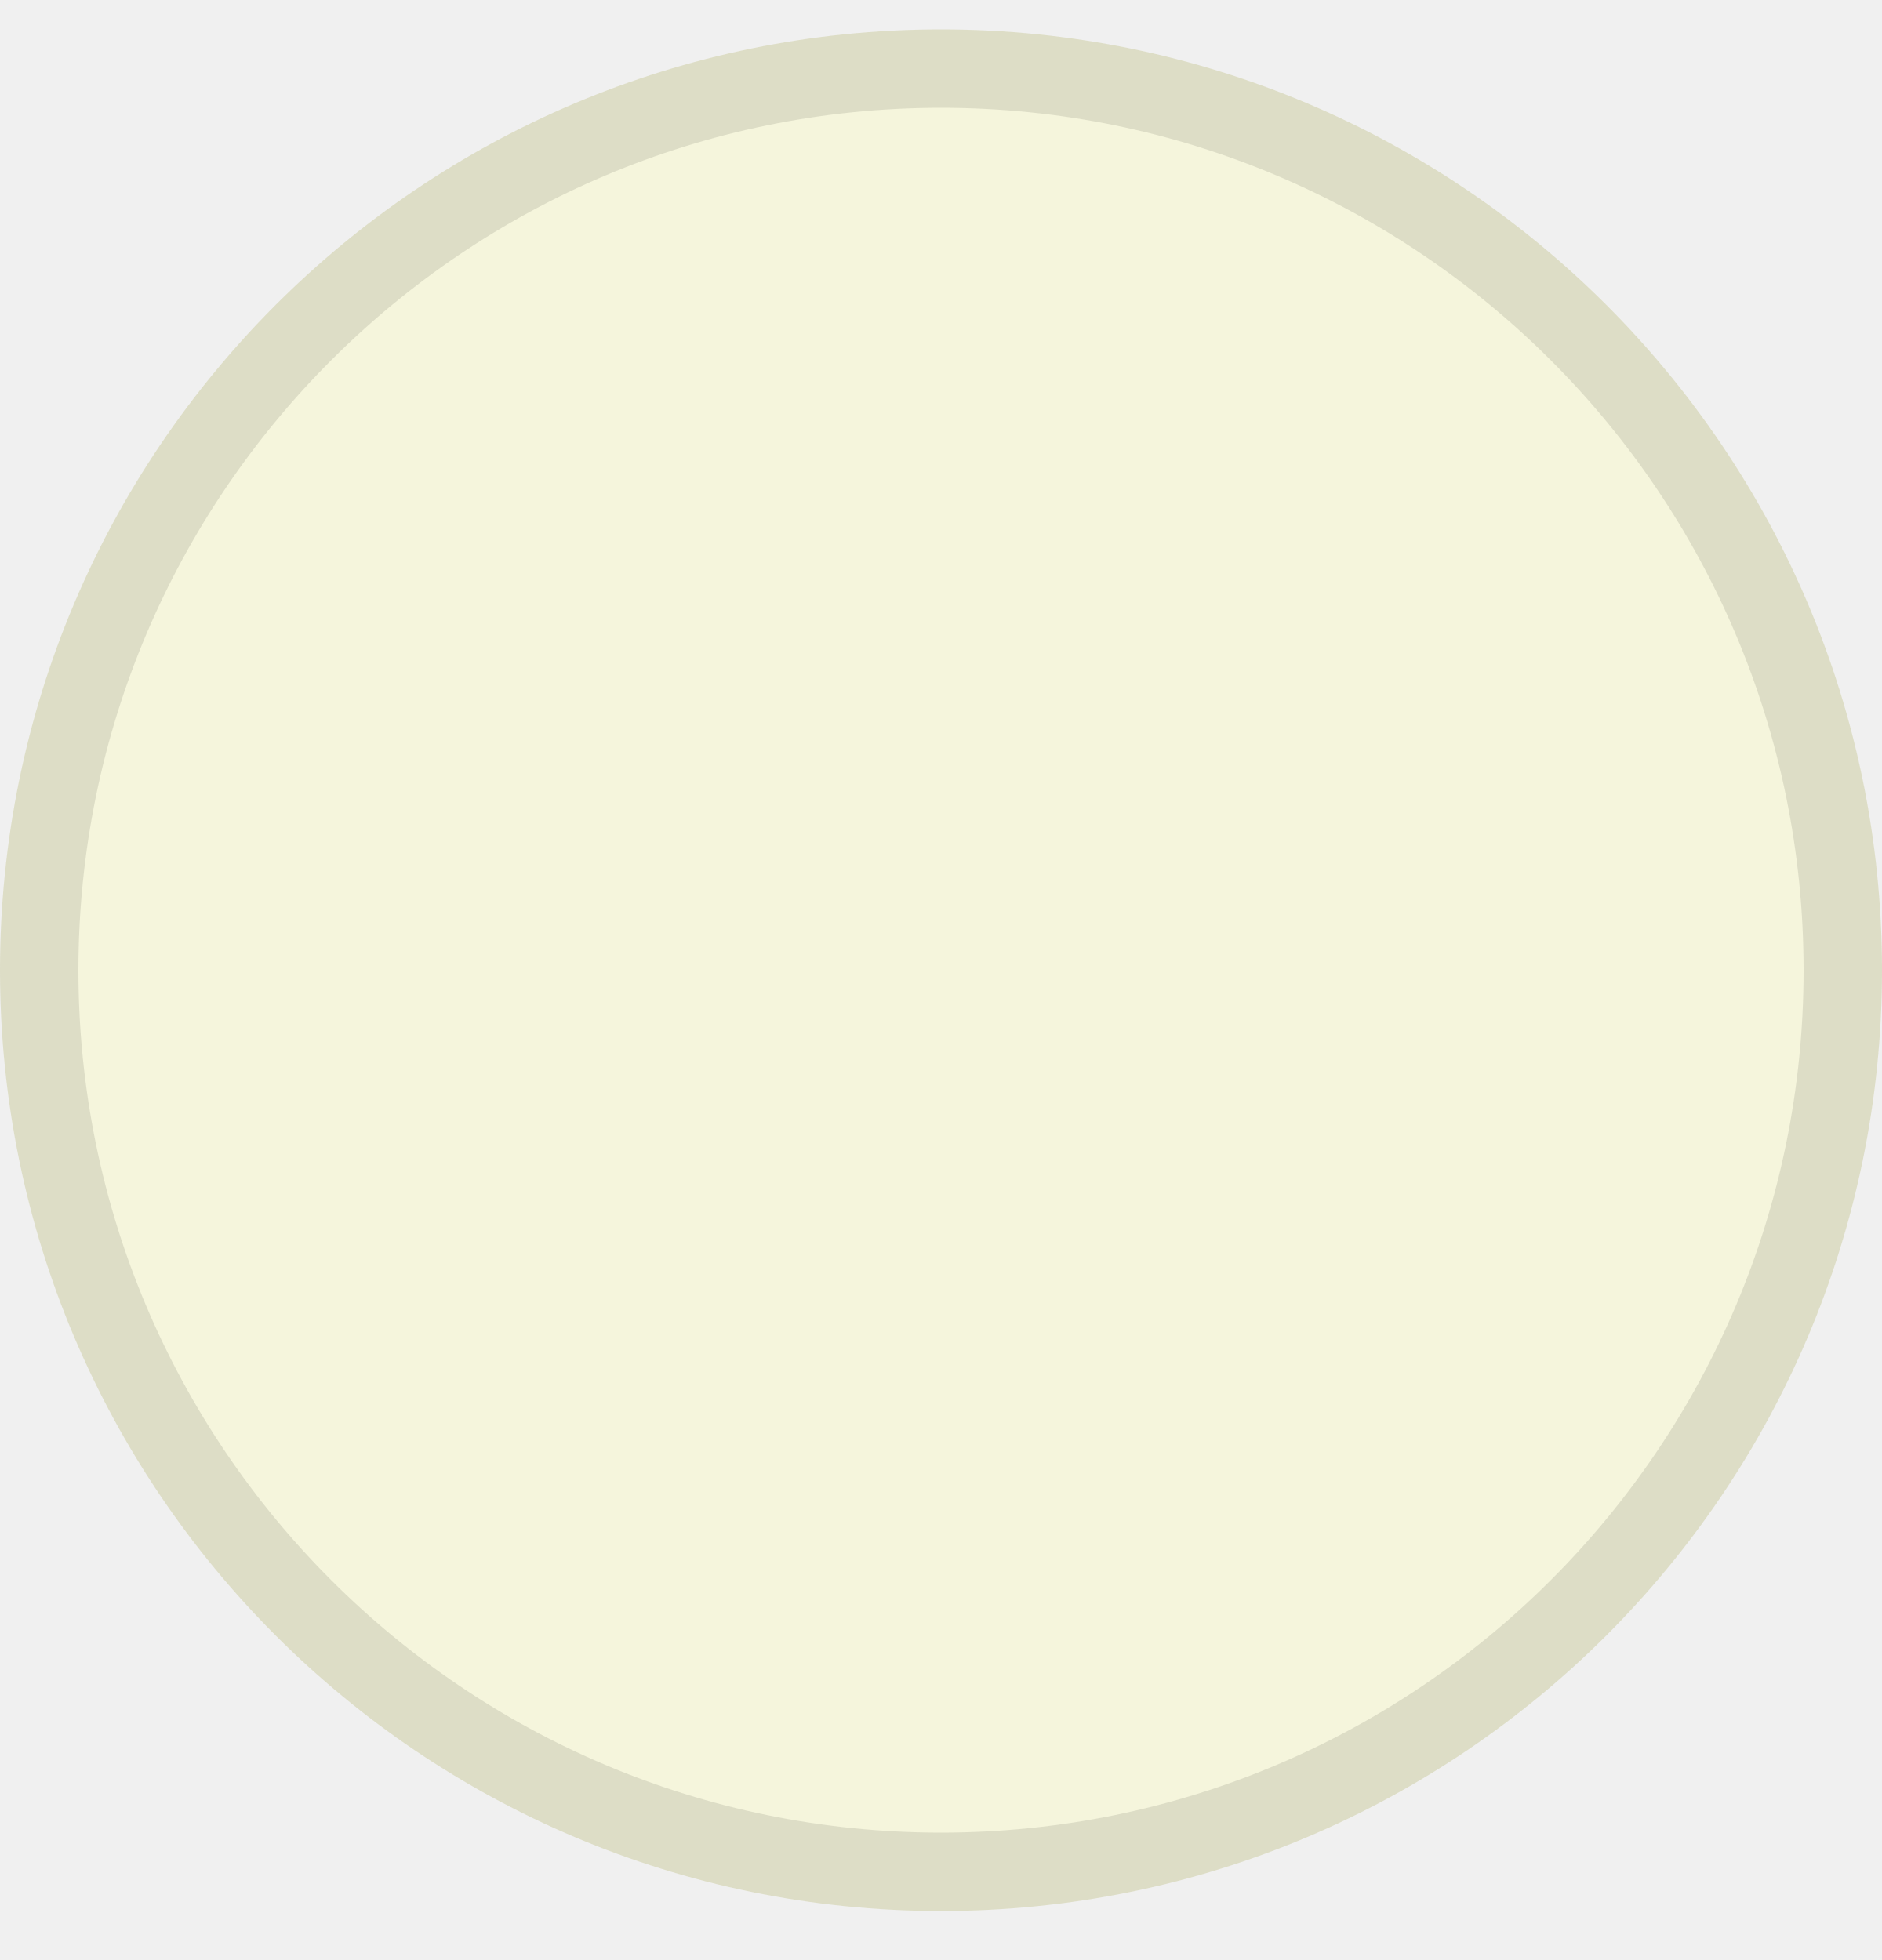
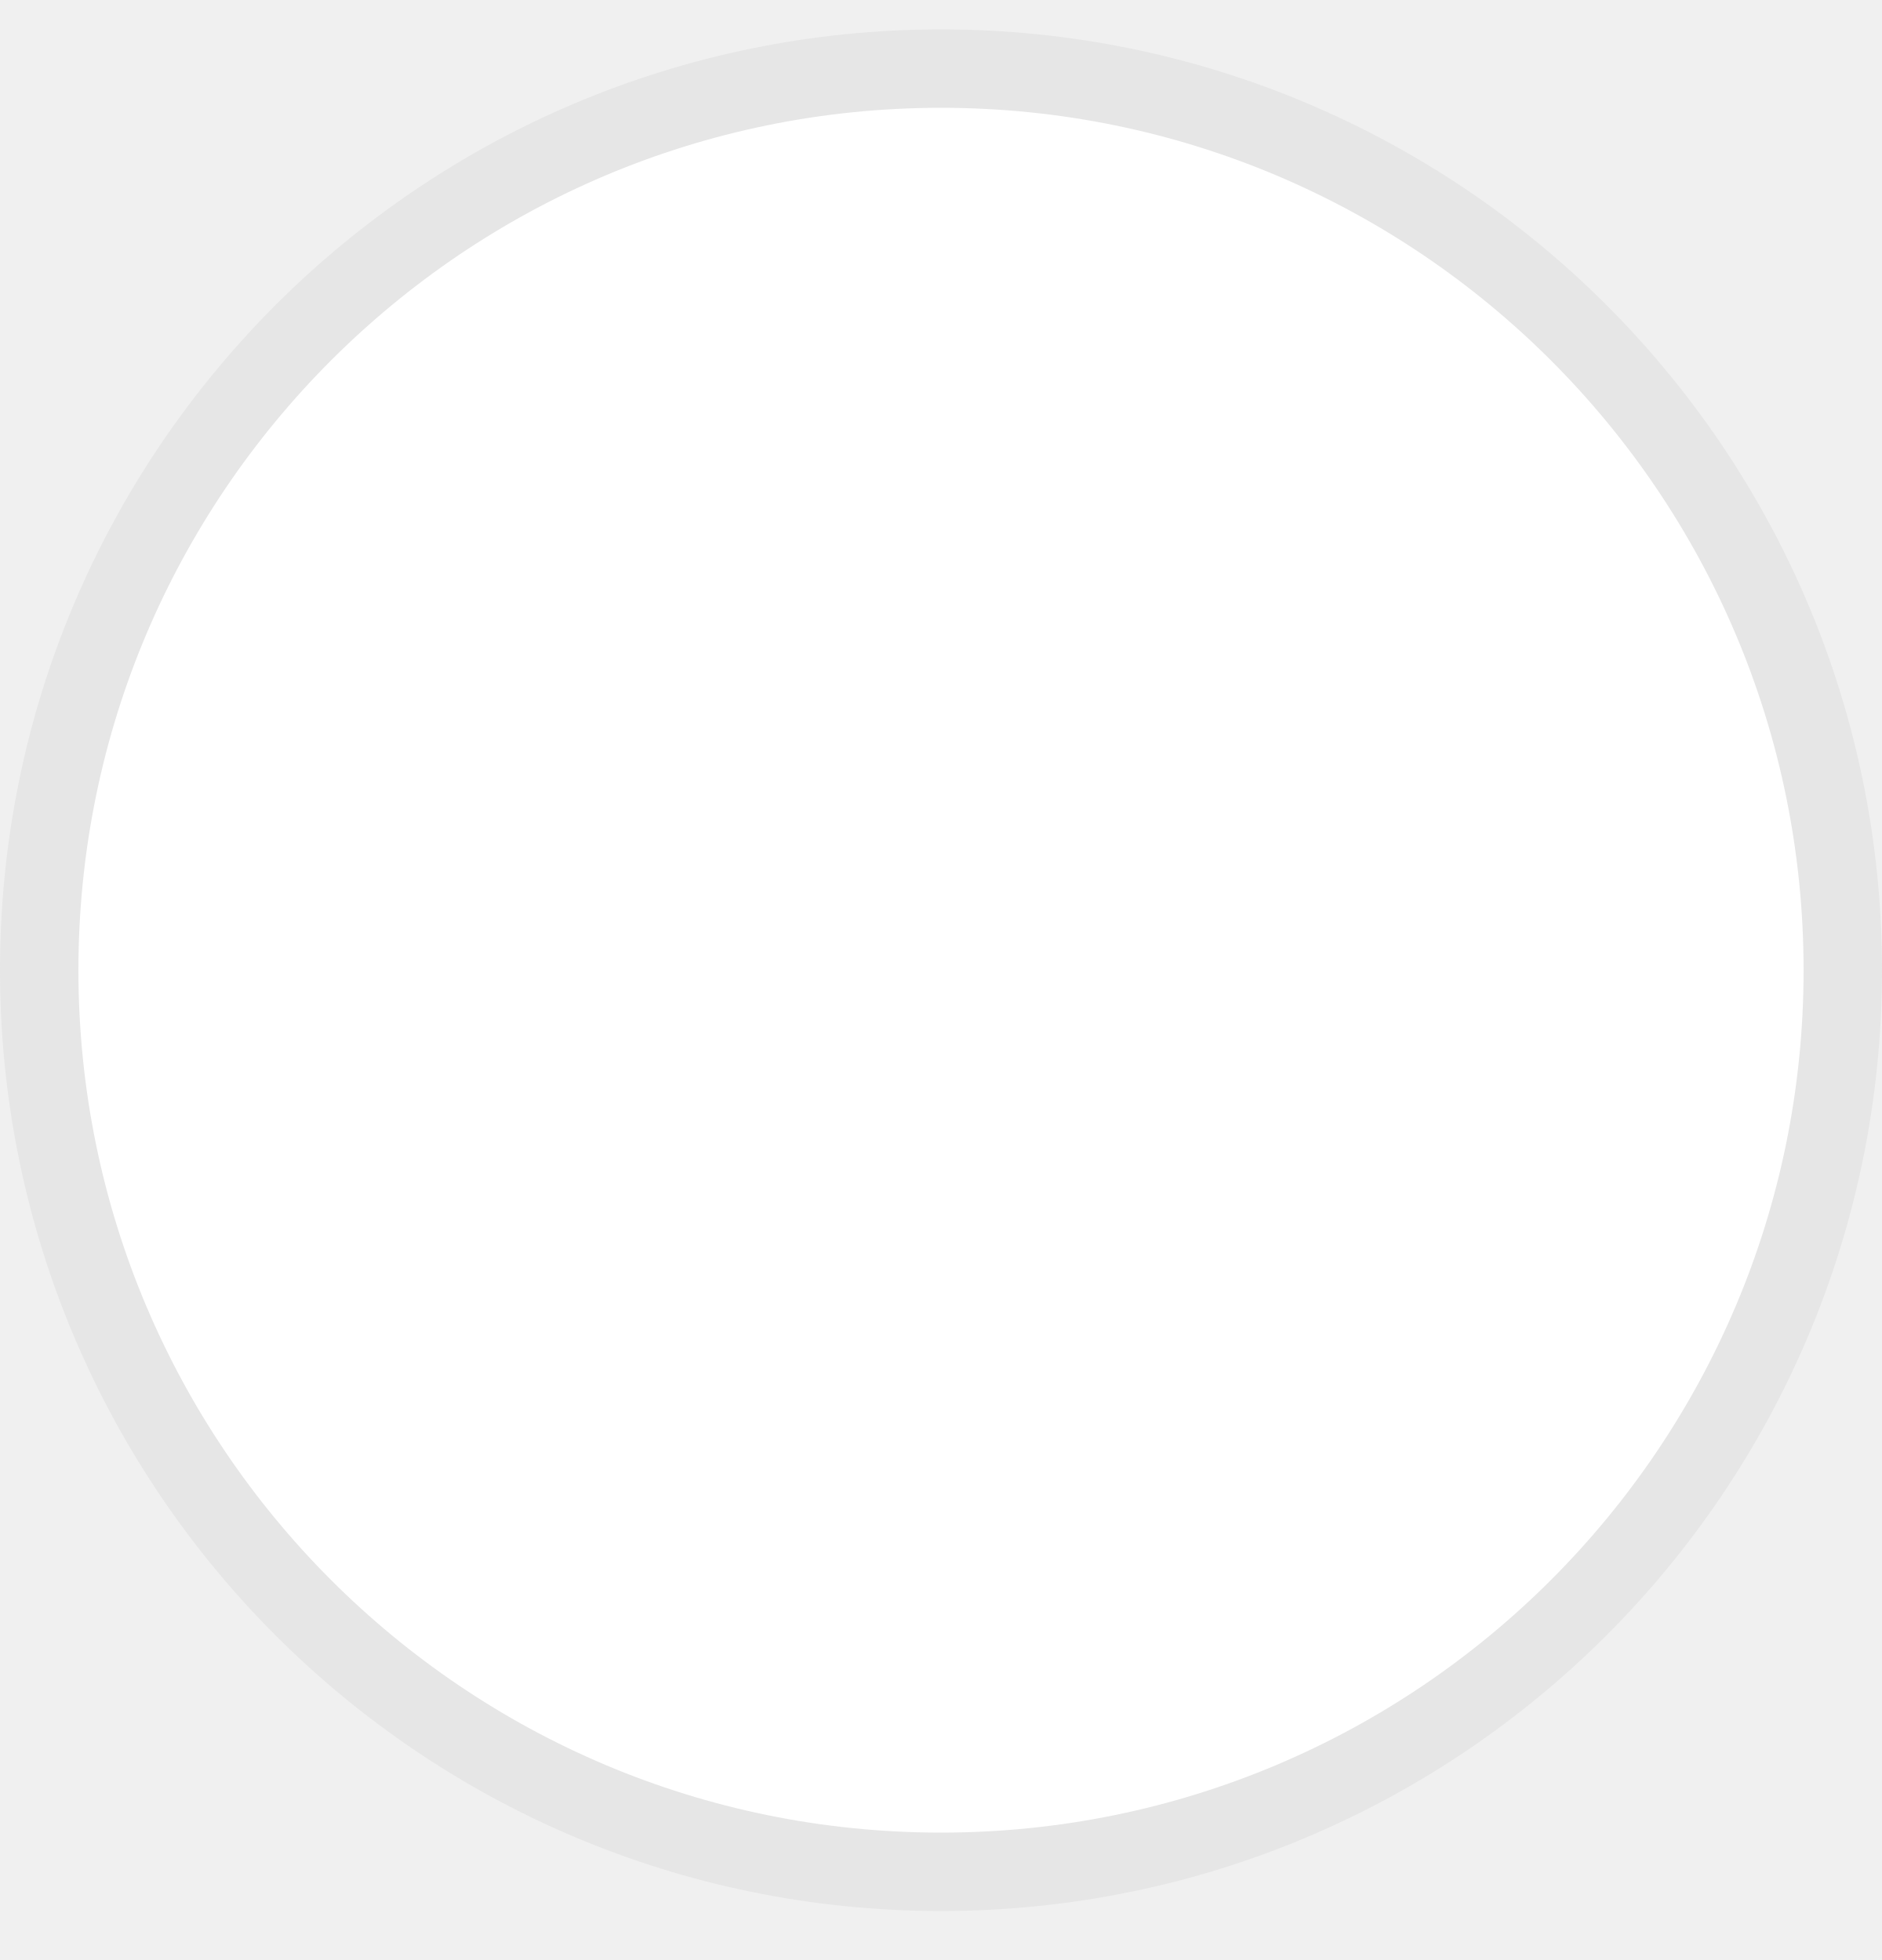
<svg xmlns="http://www.w3.org/2000/svg" width="24" height="25" viewBox="0 0 24 25" fill="none">
-   <rect y="0.375" width="24" height="24" rx="12" fill="#F5F5DC" />
+   <rect y="0.375" width="24" height="24" rx="12" fill="white" />
  <rect x="0.5" y="0.875" width="23" height="23" rx="11.5" stroke="black" stroke-opacity="0.1" />
</svg>
